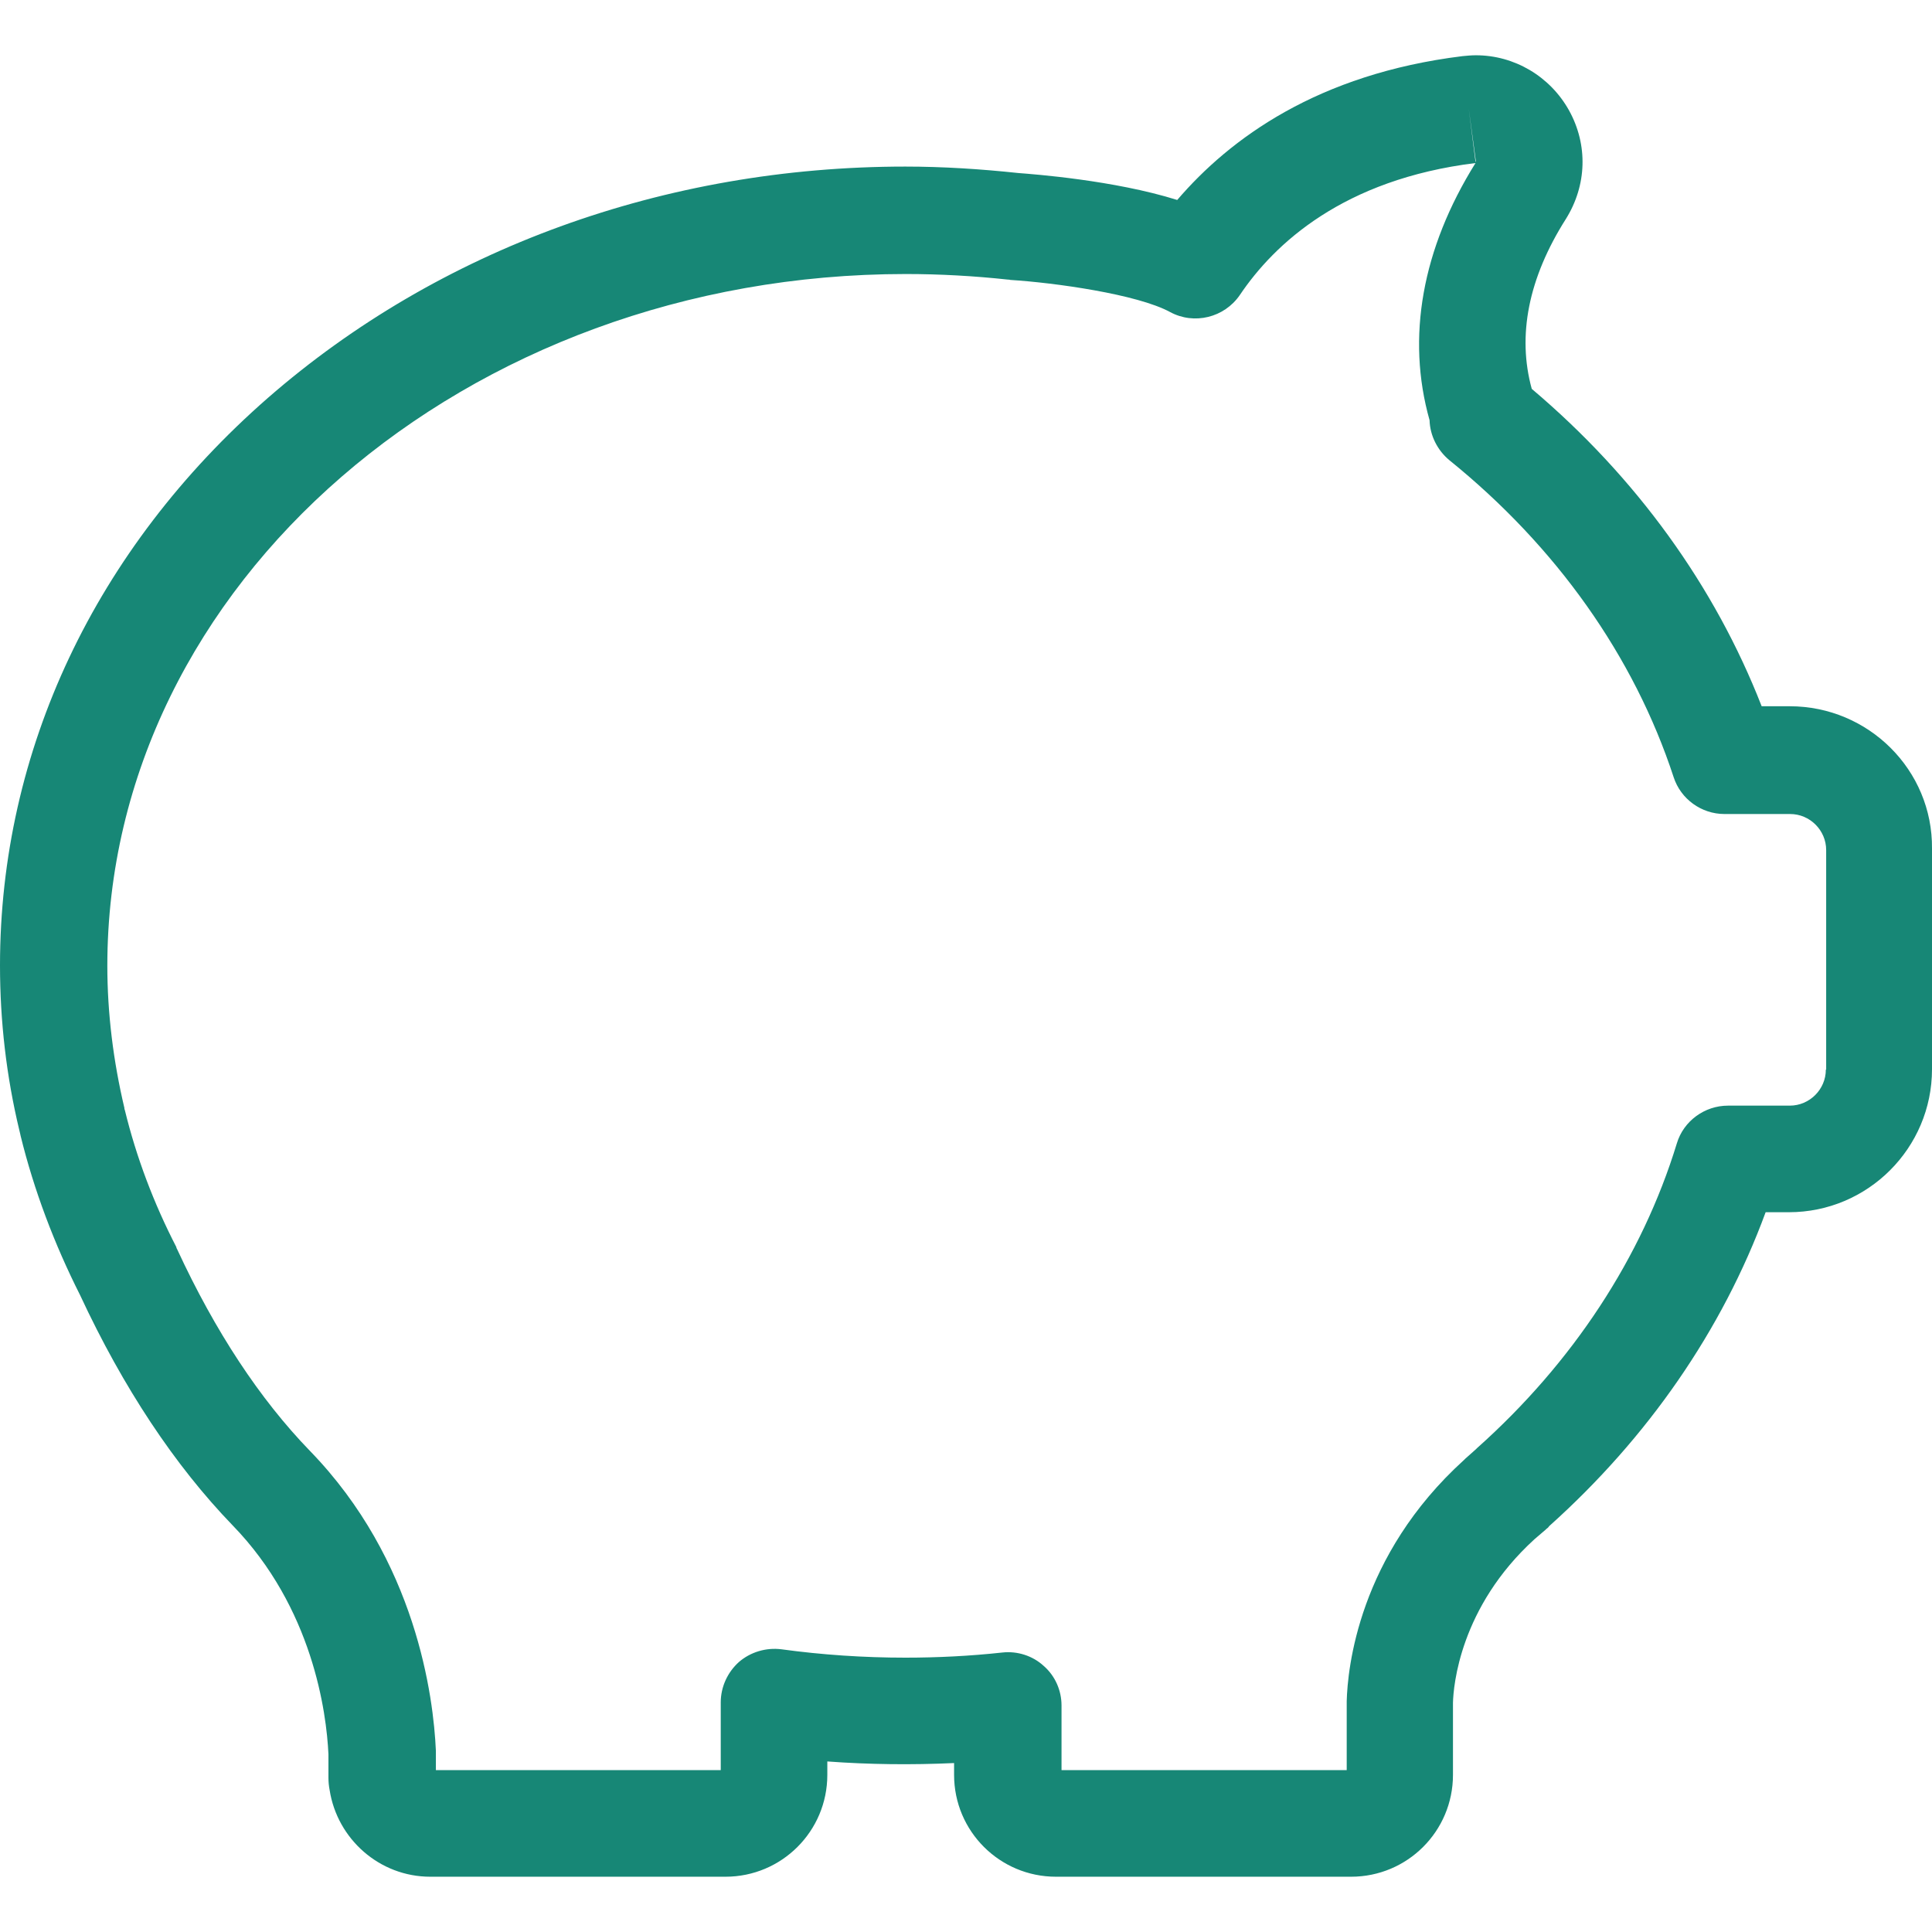
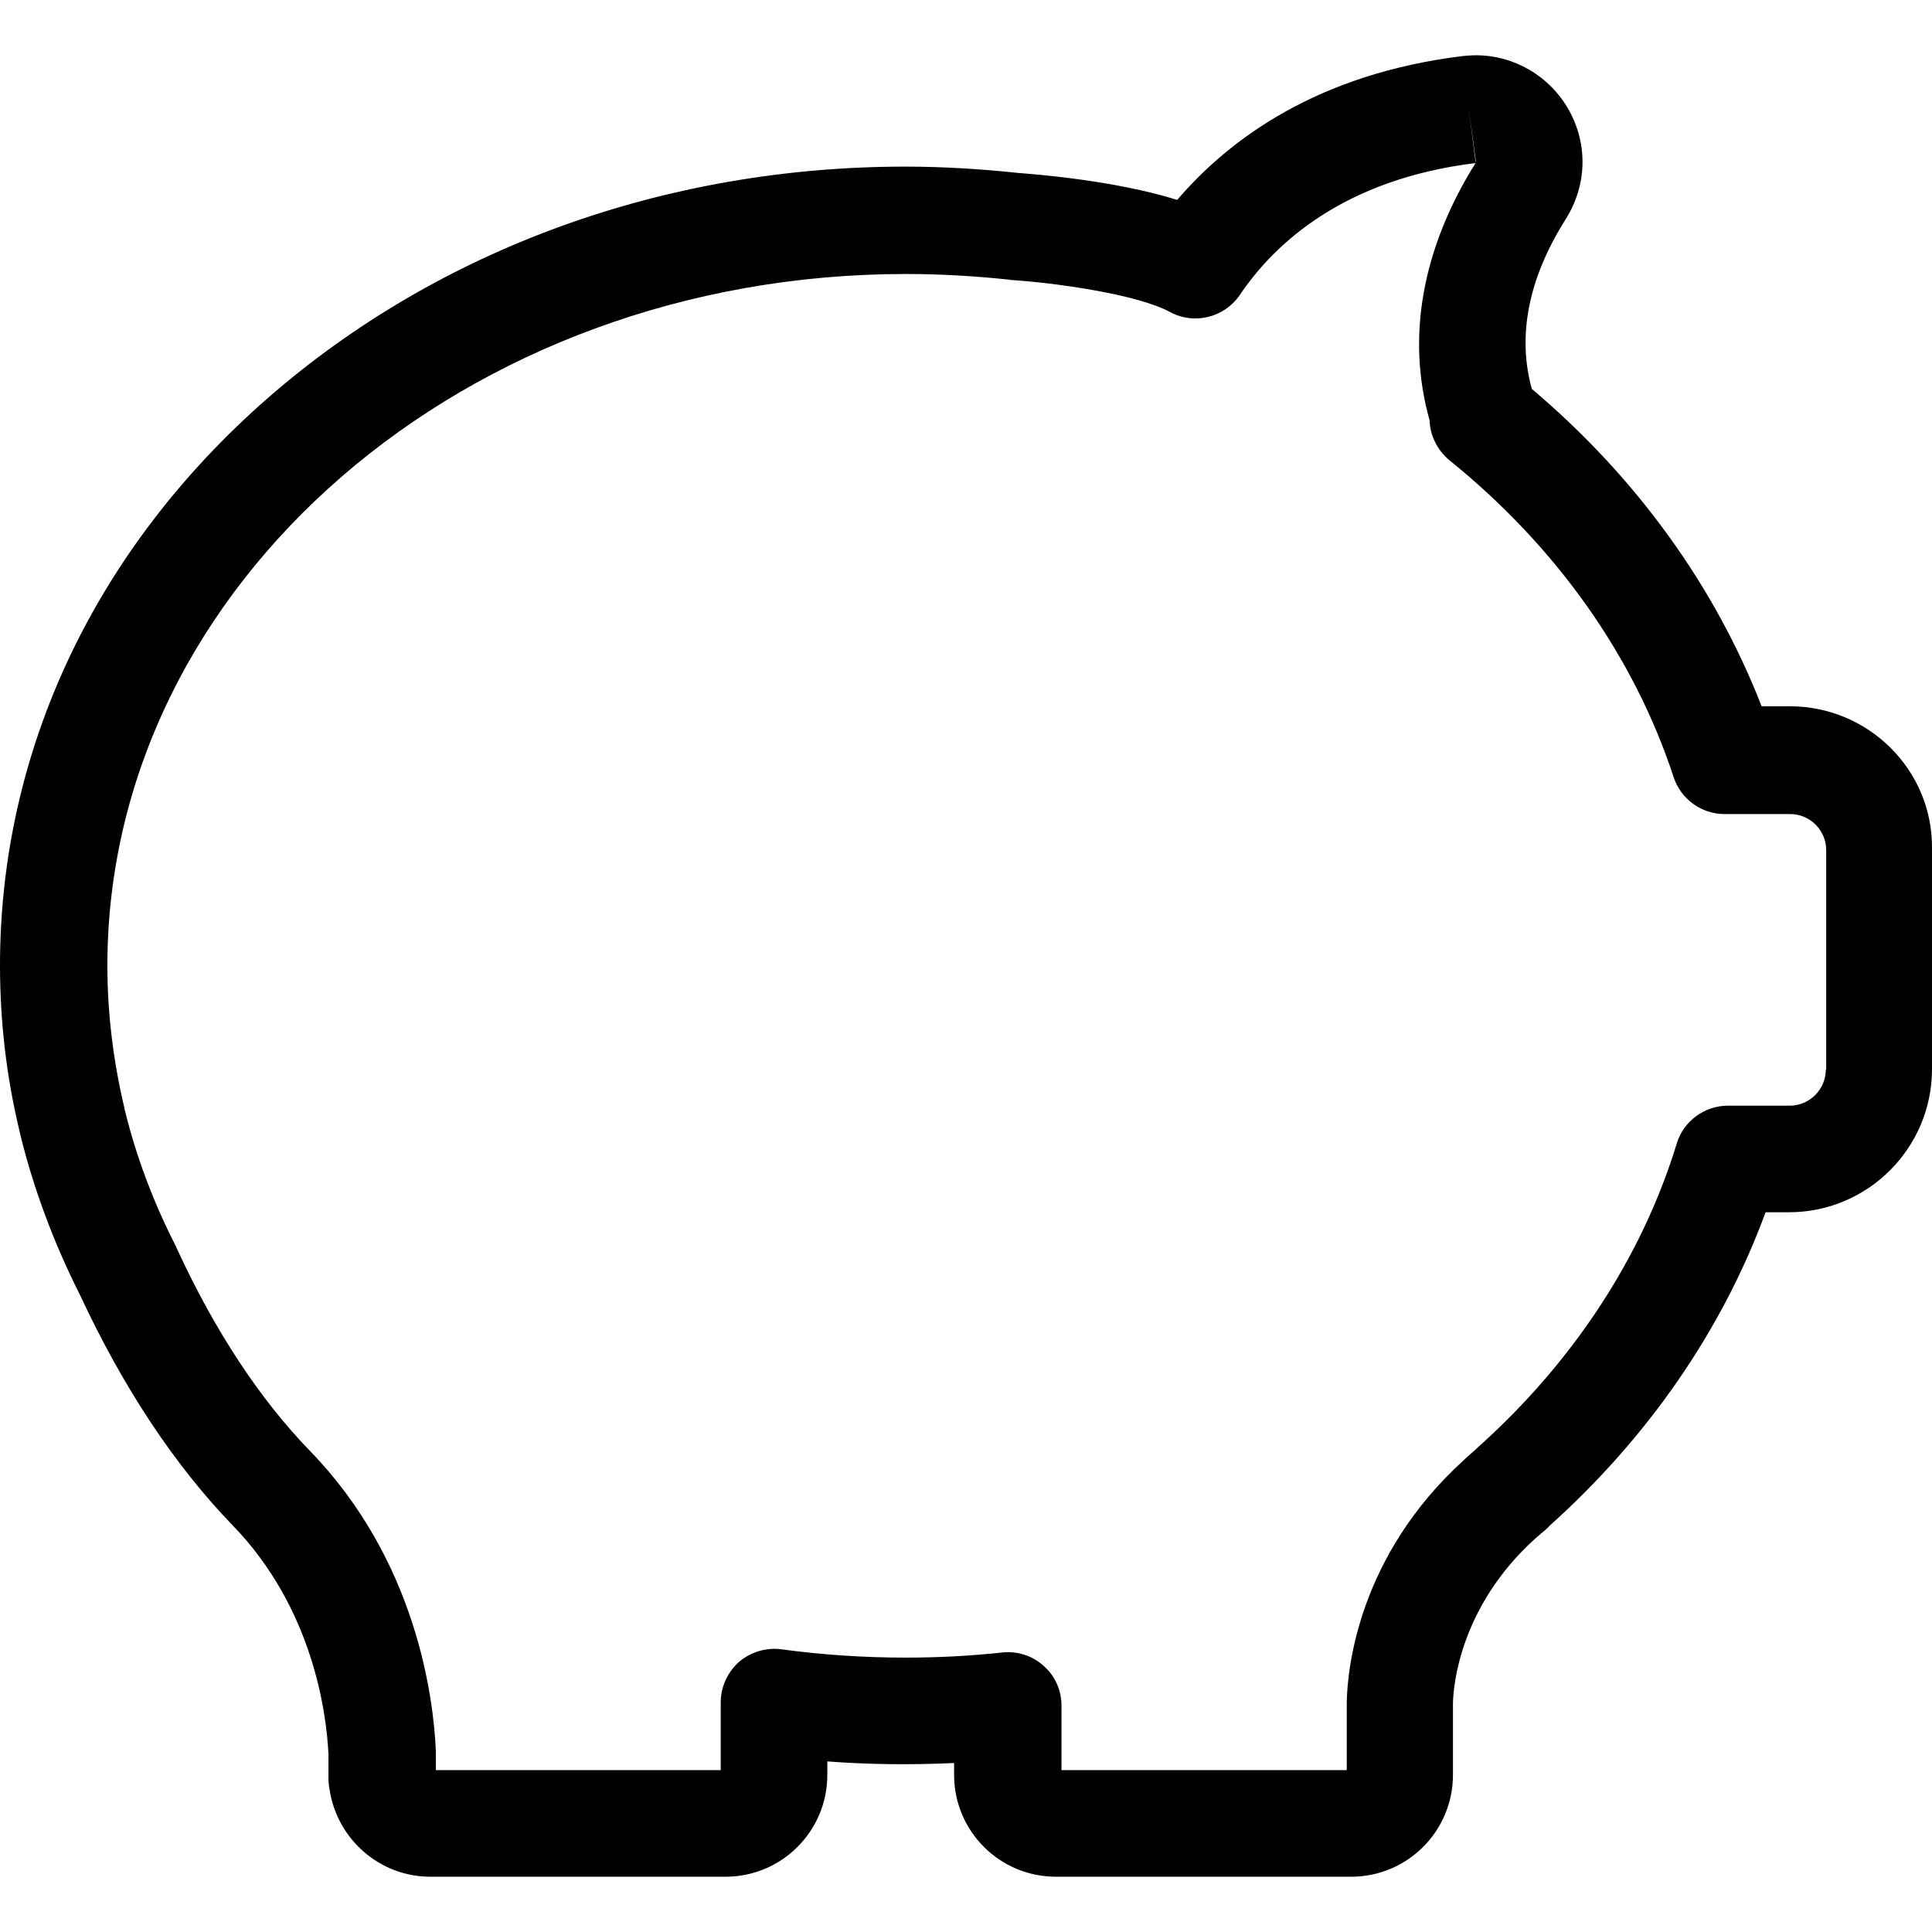
- <svg xmlns="http://www.w3.org/2000/svg" width="18" height="18" viewBox="0 0 18 18" fill="none">
-   <path d="M16.675 6.58H16.413C15.977 5.462 15.246 4.447 14.271 3.623C14.135 3.129 14.238 2.593 14.589 2.04C14.785 1.726 14.796 1.349 14.618 1.028C14.441 0.711 14.109 0.515 13.751 0.515C13.71 0.515 13.666 0.519 13.626 0.523C12.278 0.689 11.459 1.29 10.968 1.863C10.377 1.678 9.628 1.623 9.487 1.612C9.14 1.575 8.786 1.552 8.435 1.552C6.194 1.552 4.087 2.32 2.495 3.708C0.886 5.115 0 6.994 0 8.995C0 9.511 0.059 10.028 0.181 10.534C0.185 10.545 0.185 10.556 0.188 10.563L0.192 10.582C0.317 11.091 0.506 11.59 0.746 12.066C1.148 12.93 1.628 13.653 2.167 14.211C2.913 14.979 3.042 15.953 3.06 16.344V16.536C3.06 16.544 3.06 16.555 3.06 16.562C3.06 16.603 3.064 16.64 3.071 16.677C3.142 17.134 3.536 17.485 4.009 17.485H6.759C7.283 17.485 7.708 17.061 7.708 16.536V16.411C8.099 16.44 8.494 16.444 8.889 16.426V16.536C8.889 17.061 9.314 17.485 9.838 17.485H12.588C13.112 17.485 13.537 17.061 13.537 16.536V15.864C13.541 15.71 13.6 14.975 14.297 14.34C14.331 14.31 14.367 14.281 14.401 14.251C14.404 14.248 14.404 14.248 14.408 14.244C14.419 14.237 14.427 14.229 14.434 14.218C15.353 13.395 16.047 12.391 16.45 11.294H16.667C17.402 11.294 18 10.696 18 9.962V7.906C18.007 7.175 17.409 6.58 16.675 6.58ZM13.751 1.508C13.747 1.508 13.747 1.508 13.751 1.508C13.747 1.504 13.747 1.504 13.747 1.504C13.747 1.504 13.747 1.504 13.747 1.508L13.684 1.013L13.751 1.508ZM17.011 9.965C17.011 10.15 16.859 10.301 16.675 10.301H16.099C15.881 10.301 15.685 10.445 15.623 10.652C15.298 11.715 14.652 12.697 13.762 13.491C13.758 13.495 13.758 13.495 13.755 13.498L13.751 13.502C13.718 13.531 13.684 13.561 13.651 13.591C13.648 13.594 13.644 13.598 13.64 13.602C12.655 14.495 12.555 15.547 12.547 15.85C12.547 15.854 12.547 15.857 12.547 15.861V16.492H9.89V15.89C9.89 15.75 9.831 15.614 9.724 15.521C9.62 15.425 9.476 15.381 9.34 15.396C9.037 15.429 8.734 15.444 8.435 15.444C8.048 15.444 7.66 15.418 7.28 15.366C7.136 15.348 6.992 15.392 6.885 15.484C6.778 15.58 6.715 15.717 6.715 15.861V16.492H4.061V16.333C4.061 16.326 4.061 16.319 4.061 16.311C4.039 15.813 3.88 14.539 2.887 13.517C2.422 13.037 2.005 12.406 1.65 11.638C1.646 11.63 1.643 11.627 1.643 11.619C1.432 11.21 1.27 10.781 1.163 10.342C1.163 10.338 1.159 10.335 1.159 10.331C1.159 10.327 1.159 10.327 1.159 10.323C1.056 9.888 1 9.441 1 8.998C1 5.443 4.338 2.553 8.439 2.553C8.756 2.553 9.077 2.571 9.391 2.605C9.399 2.605 9.406 2.605 9.413 2.608C9.827 2.634 10.595 2.741 10.901 2.907C11.126 3.029 11.407 2.959 11.551 2.749C11.872 2.272 12.514 1.671 13.747 1.519C13.249 2.317 13.101 3.144 13.319 3.915C13.323 4.059 13.393 4.196 13.504 4.288C14.5 5.093 15.224 6.115 15.593 7.241C15.659 7.444 15.851 7.584 16.066 7.584C16.069 7.584 16.069 7.584 16.073 7.584H16.678C16.863 7.584 17.014 7.736 17.014 7.92V9.965H17.011Z" fill="#178776" />
+ <svg xmlns="http://www.w3.org/2000/svg" version="1.1" id="Capa_1" x="0px" y="0px" viewBox="0 0 487.602 487.602" style="enable-background:new 0 0 487.602 487.602;" xml:space="preserve">
+   <g>
+     <path d="M451.7,178.251h-7.1c-11.8-30.3-31.6-57.8-58-80.1c-3.7-13.4-0.9-27.9,8.6-42.9c5.3-8.5,5.6-18.7,0.8-27.4   c-4.8-8.6-13.8-13.9-23.5-13.9c-1.1,0-2.3,0.1-3.4,0.2c-36.5,4.5-58.7,20.8-72,36.3c-16-5-36.3-6.5-40.1-6.8   c-9.4-1-19-1.6-28.5-1.6c-60.7,0-117.8,20.8-160.9,58.4c-43.6,38.1-67.6,89-67.6,143.2c0,14,1.6,28,4.9,41.7   c0.1,0.3,0.1,0.6,0.2,0.8l0.1,0.5c3.4,13.8,8.5,27.3,15,40.2c10.9,23.4,23.9,43,38.5,58.1c20.2,20.8,23.7,47.2,24.2,57.8v5.2   c0,0.2,0,0.5,0,0.7c0,1.1,0.1,2.1,0.3,3.1c1.9,12.4,12.6,21.9,25.4,21.9h74.5c14.2,0,25.7-11.5,25.7-25.7v-3.4   c10.6,0.8,21.3,0.9,32,0.4v3c0,14.2,11.5,25.7,25.7,25.7H341c14.2,0,25.7-11.5,25.7-25.7v-18.2c0.1-4.2,1.7-24.1,20.6-41.3   c0.9-0.8,1.9-1.6,2.8-2.4c0.1-0.1,0.1-0.1,0.2-0.2c0.3-0.2,0.5-0.4,0.7-0.7c24.9-22.3,43.7-49.5,54.6-79.2h5.9   c19.9,0,36.1-16.2,36.1-36.1v-55.7C487.8,194.351,471.6,178.251,451.7,178.251z M372.5,40.851   C372.4,40.851,372.4,40.851,372.5,40.851c-0.1-0.1-0.1-0.1-0.1-0.1s0,0,0,0.1l0,0l-1.7-13.4L372.5,40.851z M460.8,269.951   c0,5-4.1,9.1-9.1,9.1h-15.6c-5.9,0-11.2,3.9-12.9,9.5c-8.8,28.8-26.3,55.4-50.4,76.9c-0.1,0.1-0.1,0.1-0.2,0.2l-0.1,0.1   c-0.9,0.8-1.8,1.6-2.7,2.4c-0.1,0.1-0.2,0.2-0.3,0.3c-26.7,24.2-29.4,52.7-29.6,60.9c0,0.1,0,0.2,0,0.3v17.1h-72v-16.3   c0-3.8-1.6-7.5-4.5-10c-2.8-2.6-6.7-3.8-10.4-3.4c-8.2,0.9-16.4,1.3-24.5,1.3c-10.5,0-21-0.7-31.3-2.1c-3.9-0.5-7.8,0.7-10.7,3.2   c-2.9,2.6-4.6,6.3-4.6,10.2v17.1H110v-4.3c0-0.2,0-0.4,0-0.6c-0.6-13.5-4.9-48-31.8-75.7c-12.6-13-23.9-30.1-33.5-50.9   c-0.1-0.2-0.2-0.3-0.2-0.5c-5.7-11.1-10.1-22.7-13-34.6c0-0.1-0.1-0.2-0.1-0.3c0-0.1,0-0.1,0-0.2c-2.8-11.8-4.3-23.9-4.3-35.9   c0-96.3,90.4-174.6,201.5-174.6c8.6,0,17.3,0.5,25.8,1.4c0.2,0,0.4,0,0.6,0.1c11.2,0.7,32,3.6,40.3,8.1c6.1,3.3,13.7,1.4,17.6-4.3   c8.7-12.9,26.1-29.2,59.5-33.3c-13.5,21.6-17.5,44-11.6,64.9c0.1,3.9,2,7.6,5,10.1c27,21.8,46.6,49.5,56.6,80   c1.8,5.5,7,9.3,12.8,9.3c0.1,0,0.1,0,0.2,0h16.4c5,0,9.1,4.1,9.1,9.1v55.4H460.8z" />
+   </g>
+   <g>
+ </g>
+   <g>
+ </g>
+   <g>
+ </g>
+   <g>
+ </g>
+   <g>
+ </g>
+   <g>
+ </g>
+   <g>
+ </g>
+   <g>
+ </g>
+   <g>
+ </g>
+   <g>
+ </g>
+   <g>
+ </g>
+   <g>
+ </g>
+   <g>
+ </g>
+   <g>
+ </g>
+   <g>
+ </g>
</svg>
